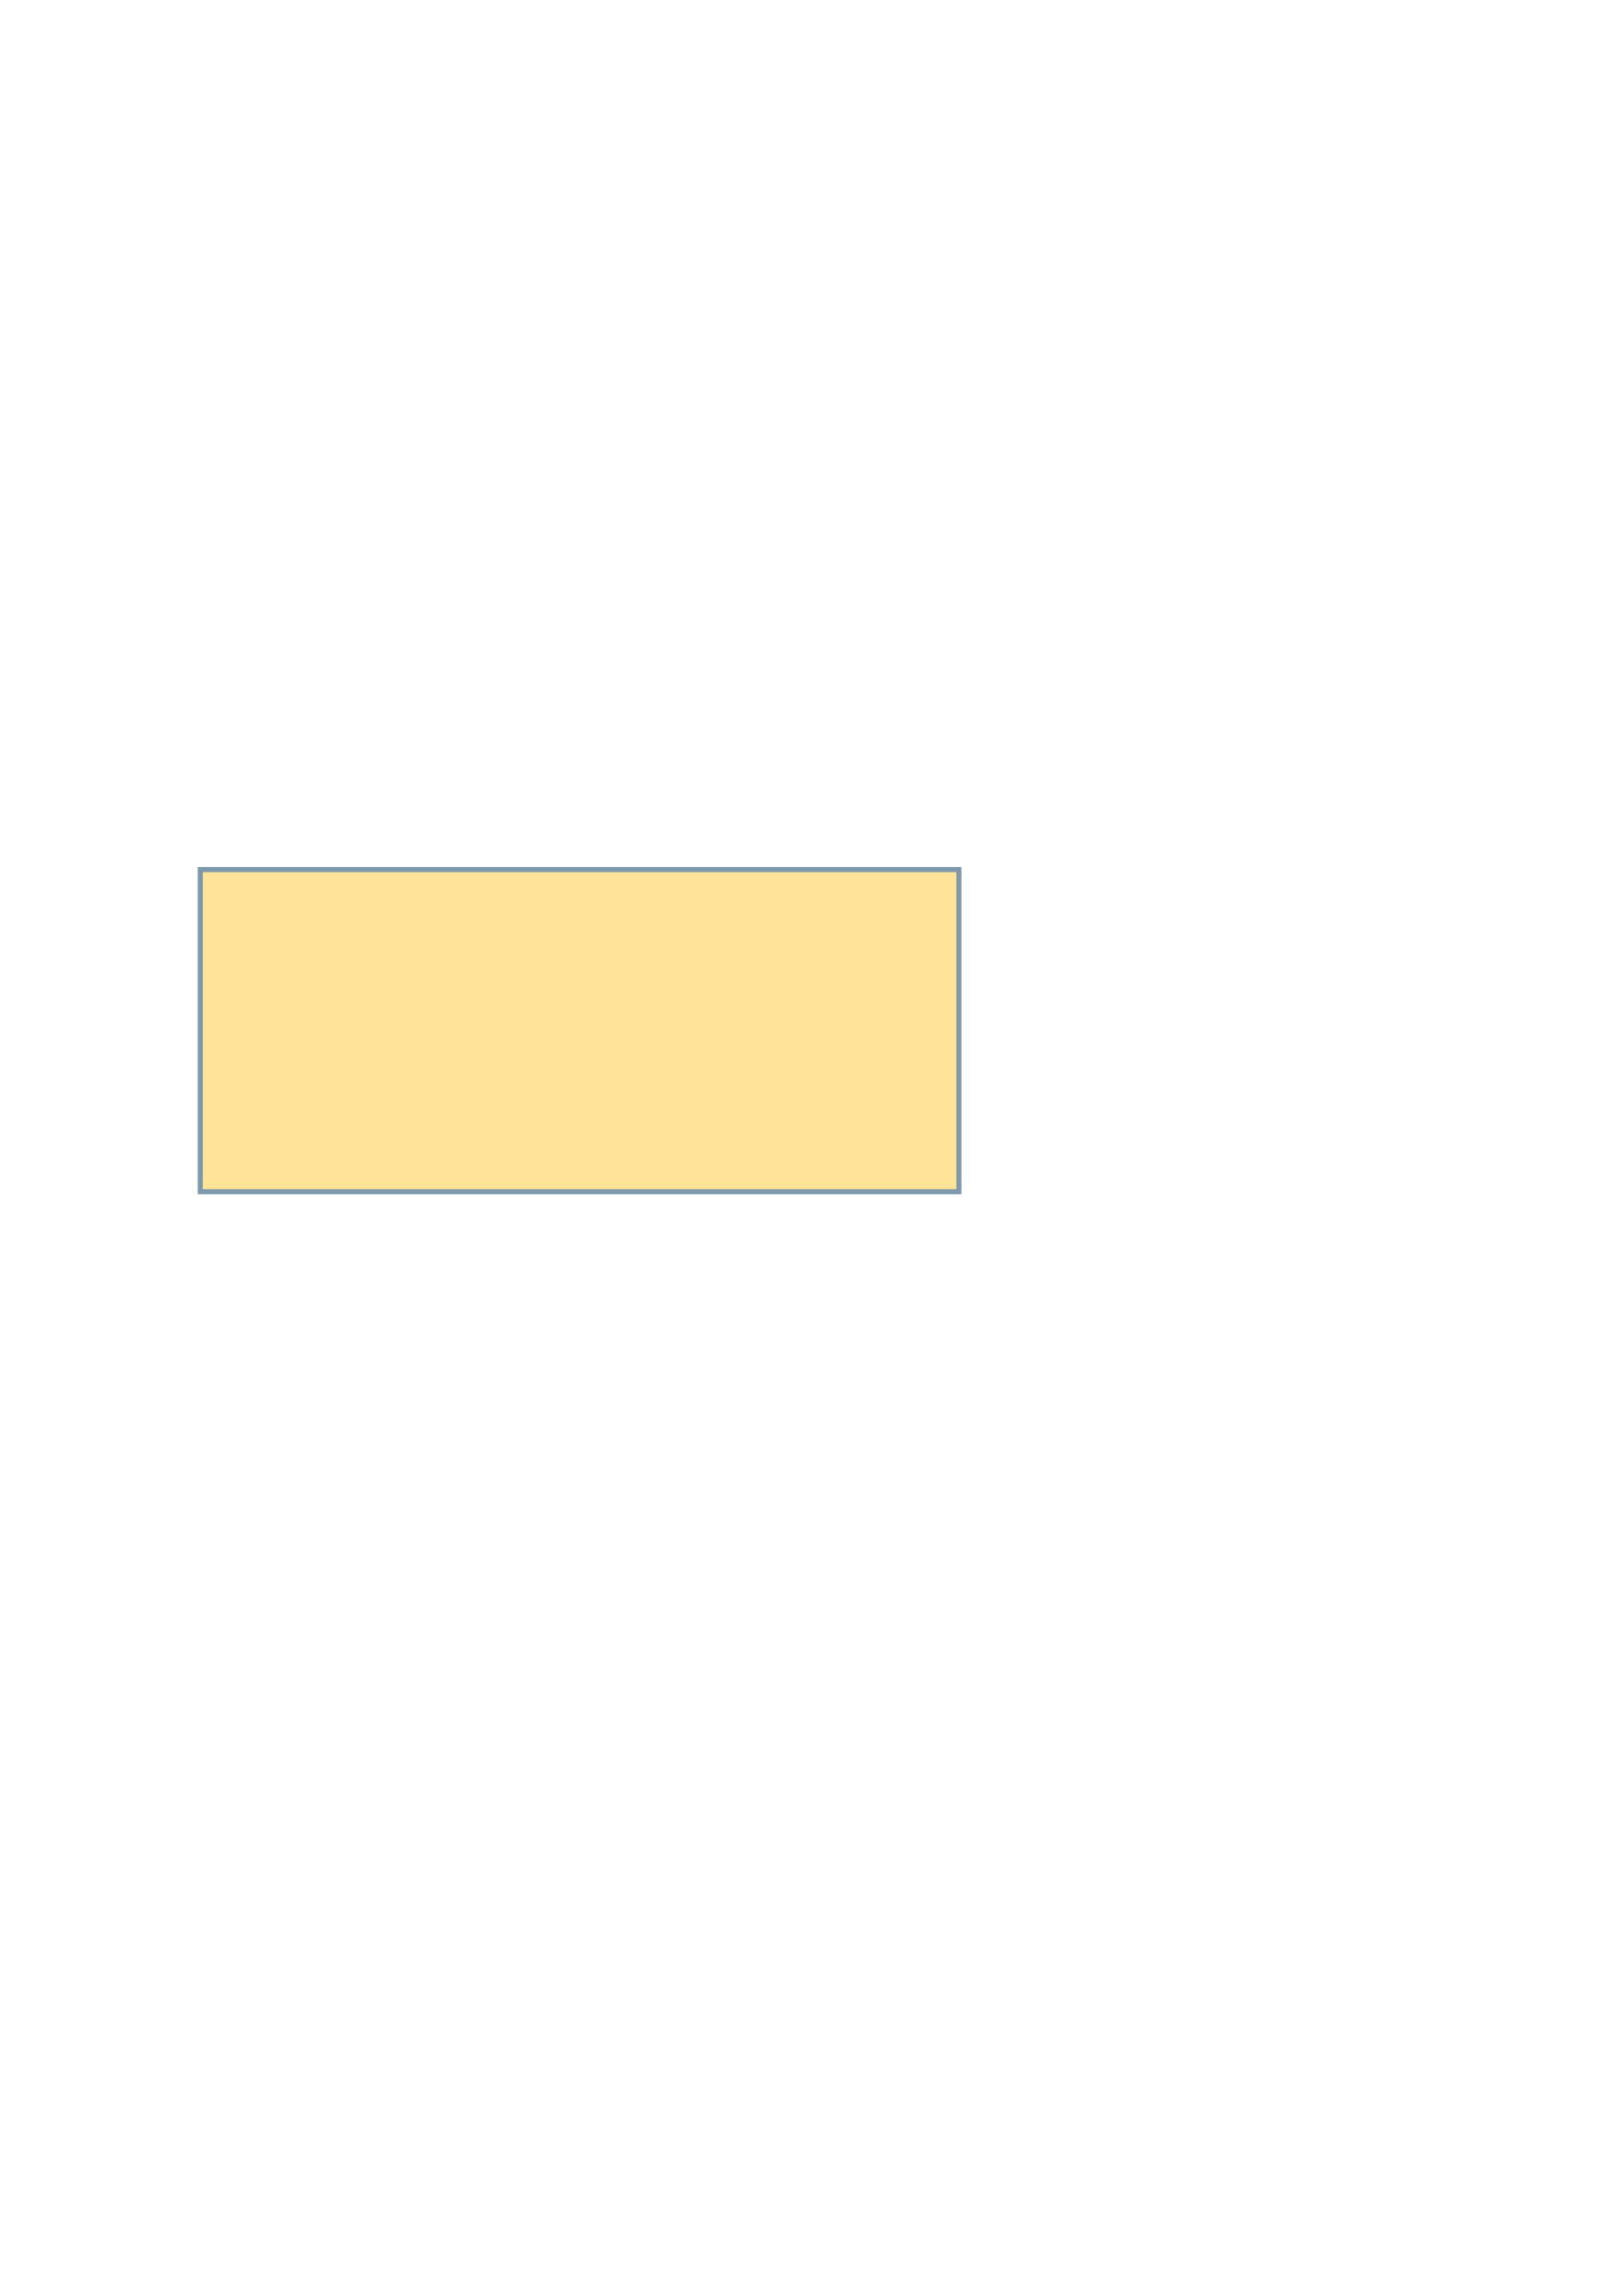
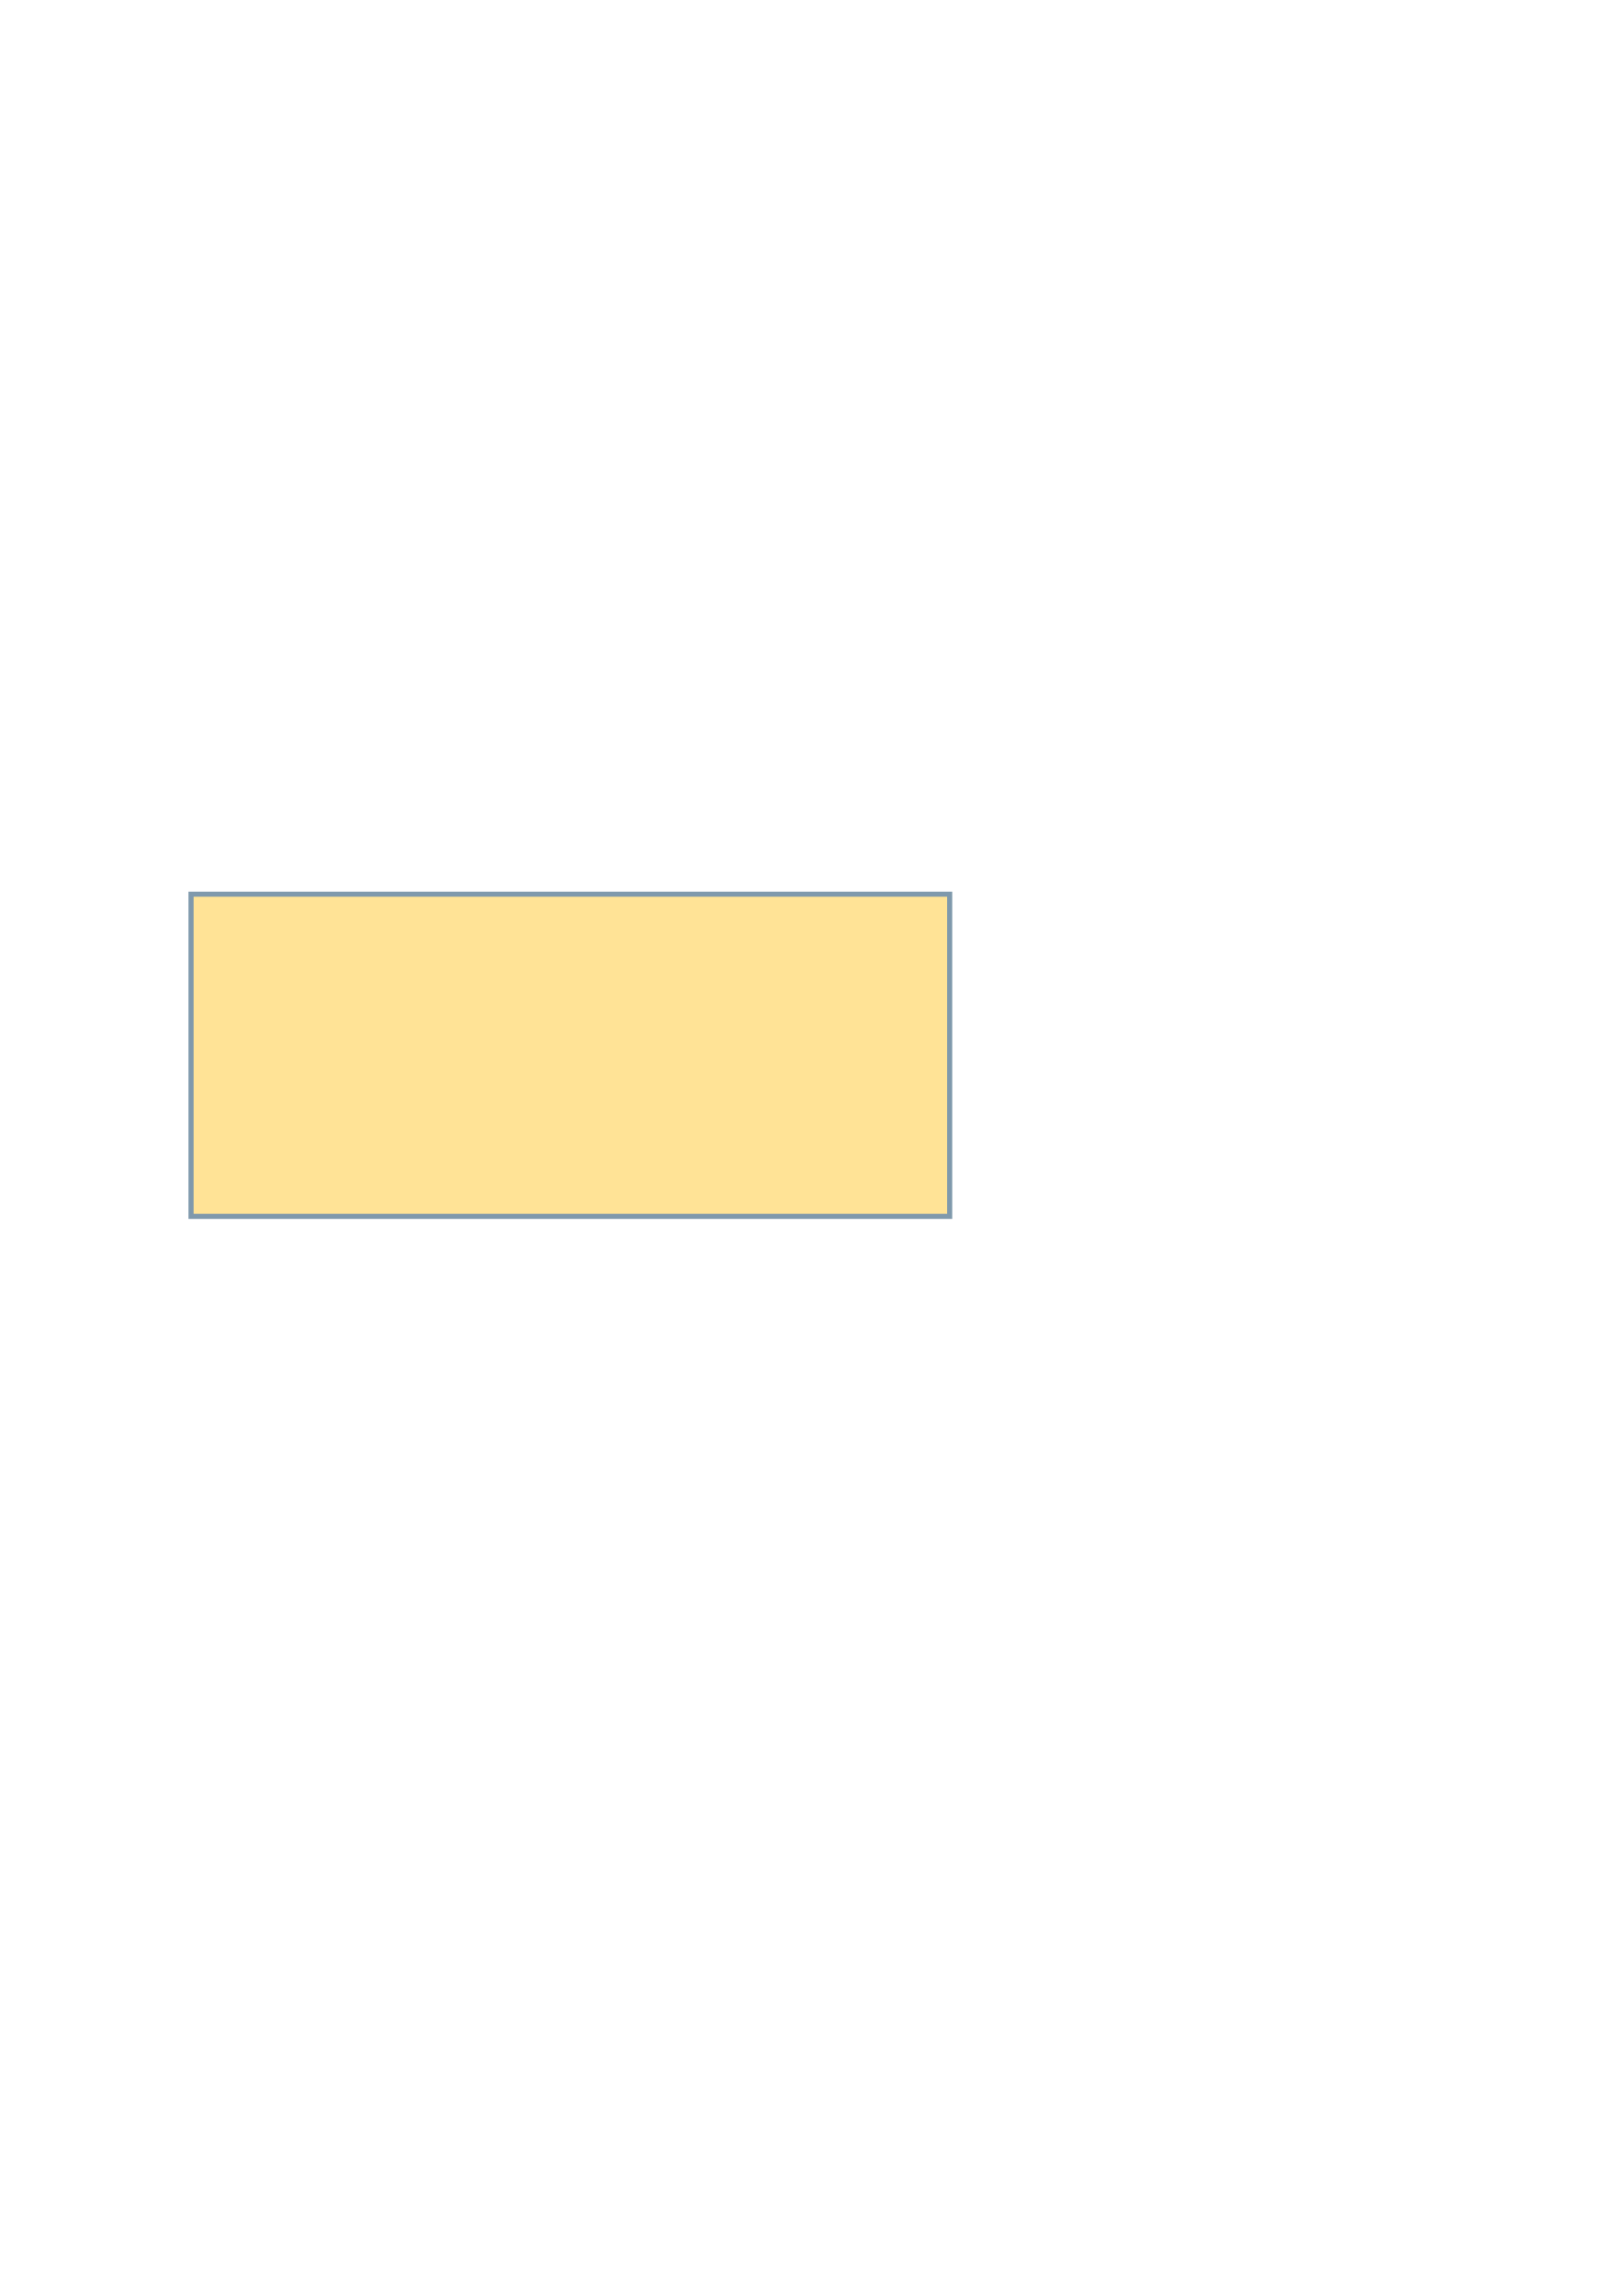
<svg xmlns="http://www.w3.org/2000/svg" width="210mm" height="297mm" viewBox="0 0 744.094 1052.362" id="svg4542" version="1.1">
  <defs id="defs4544" />
  <g id="layer1">
-     <rect style="opacity:0.5;fill:#ffc82d;fill-opacity:1;stroke:#003459;stroke-width:2.338;stroke-linecap:round;stroke-linejoin:miter;stroke-miterlimit:4;stroke-dasharray:none;stroke-dashoffset:0;stroke-opacity:1" id="rect5117" width="347.662" height="147.662" x="91.776" y="398.577" />
-     <flowRoot xml:space="preserve" id="flowRoot5109" style="font-style:normal;font-variant:normal;font-weight:normal;font-stretch:normal;font-size:14px;line-height:100%;font-family:'Trebuchet MS';-inkscape-font-specification:'Trebuchet MS';text-align:start;letter-spacing:0px;word-spacing:0px;writing-mode:lr-tb;text-anchor:start;fill:#0051ba;fill-opacity:1;stroke:none;stroke-width:1px;stroke-linecap:butt;stroke-linejoin:miter;stroke-opacity:1" transform="matrix(1.036352,0,0,1.041667,23.74689,143.7249)">
+     <rect style="opacity:0.5;fill:#ffc82d;fill-opacity:1;stroke:#003459;stroke-width:2.338;stroke-linecap:round;stroke-linejoin:miter;stroke-miterlimit:4;stroke-dasharray:none;stroke-dashoffset:0;stroke-opacity:1" id="rect5117" width="347.662" height="147.662" x="87.548" y="409.852" />
+     <flowRoot xml:space="preserve" id="flowRoot5109" style="font-style:normal;font-variant:normal;font-weight:normal;font-stretch:normal;font-size:14px;line-height:100%;font-family:'Trebuchet MS';-inkscape-font-specification:'Trebuchet MS';text-align:start;letter-spacing:0px;word-spacing:0px;writing-mode:lr-tb;text-anchor:start;fill:#0051ba;fill-opacity:1;stroke:none;stroke-width:1px;stroke-linecap:butt;stroke-linejoin:miter;stroke-opacity:1" transform="matrix(1.036352,0,0,1.041667,29.6321,143.2558)">
      <flowRegion id="flowRegion5111">
-         <rect id="rect5113" width="346.801" height="105.635" x="59.793" y="267.077" style="fill:#0051ba;fill-opacity:1" />
+         <rect id="rect5113" width="326.403" height="139.459" x="59.793" y="267.077" style="fill:#0051ba;fill-opacity:1" />
      </flowRegion>
-       <flowPara id="flowPara5115" style="font-style:italic;font-variant:normal;font-weight:800;font-stretch:normal;font-size:50px;font-family:Nunito;-inkscape-font-specification:'Nunito Ultra-Bold Italic';text-align:center;text-anchor:middle;fill:#0051ba;fill-opacity:1">Michael Ono please fill in.</flowPara>
+       <flowPara id="flowPara5115" style="font-style:italic;font-variant:normal;font-weight:800;font-stretch:normal;font-size:43.311px;font-family:Nunito;-inkscape-font-specification:'Nunito Ultra-Bold Italic';text-align:center;text-anchor:middle;fill:#0051ba;fill-opacity:1">Michael Ono please take a stab.</flowPara>
    </flowRoot>
  </g>
</svg>
